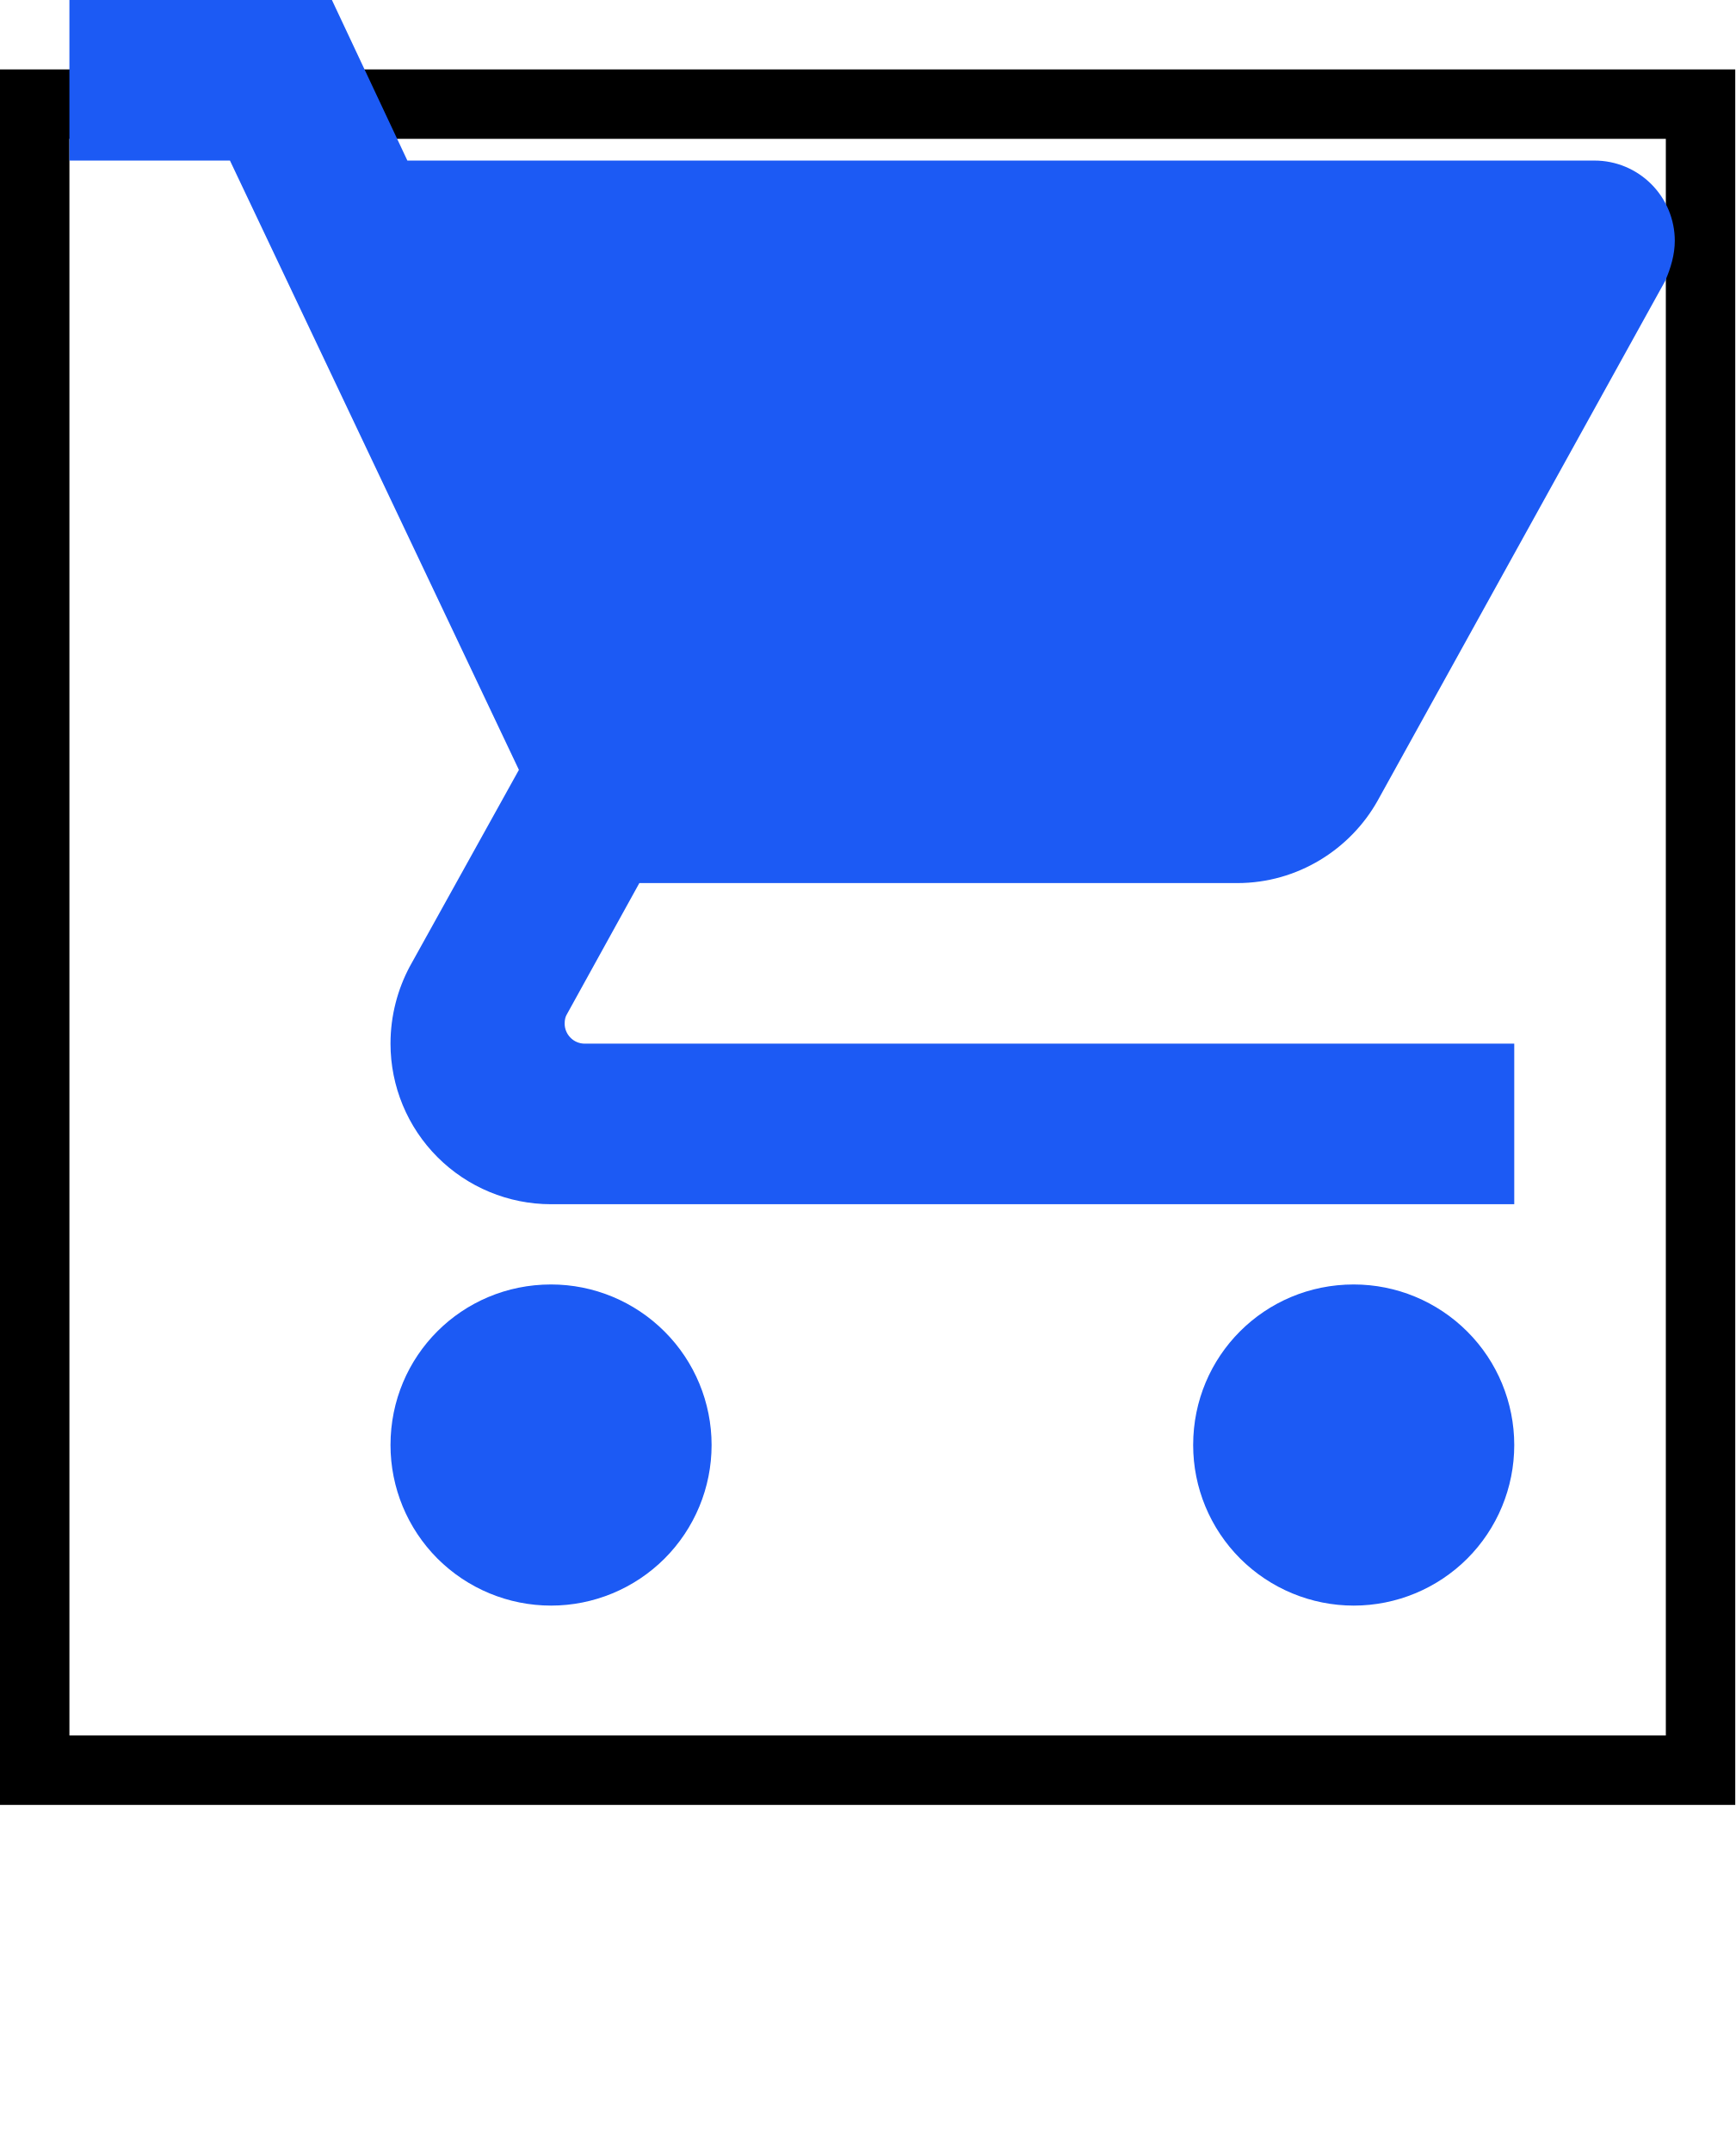
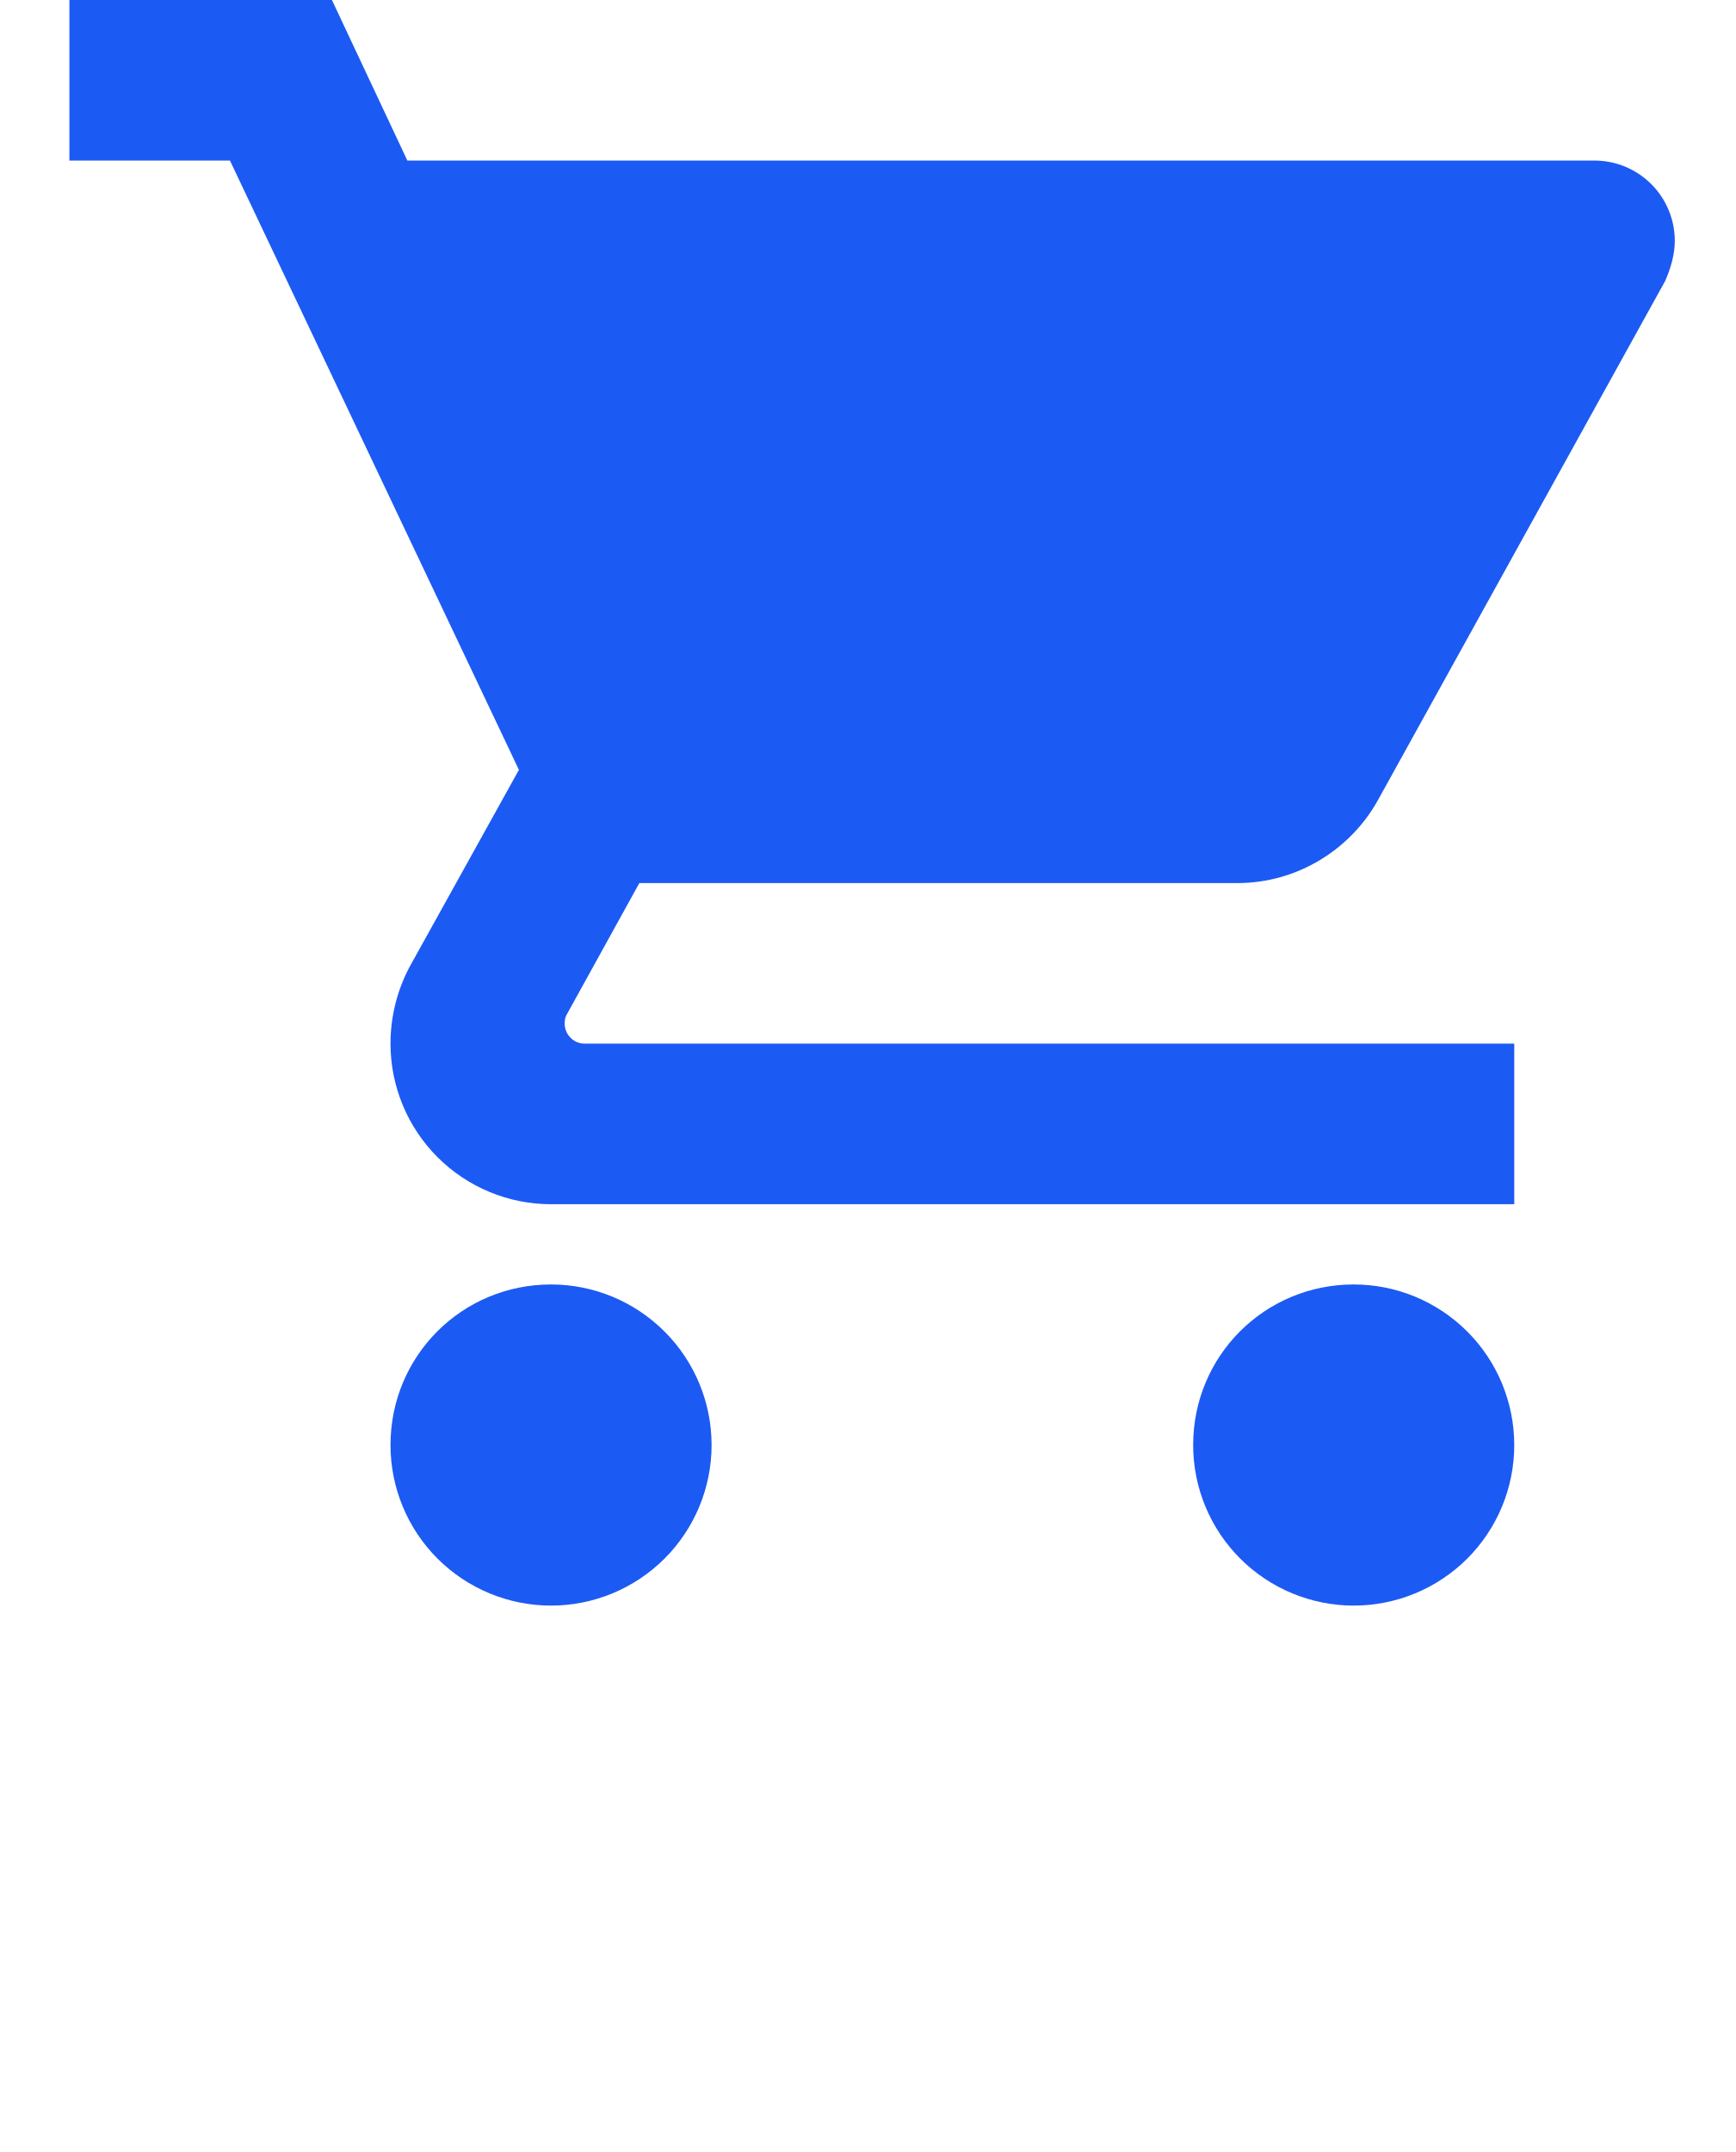
<svg xmlns="http://www.w3.org/2000/svg" width="25" height="31" viewBox="0 0 25 31" fill="none">
-   <rect x="0.5" y="1.5" width="24" height="24" stroke="black" />
  <path d="M19.503 18.503C18.22 18.503 17.19 19.532 17.19 20.816C17.19 21.43 17.434 22.018 17.868 22.452C18.302 22.885 18.89 23.129 19.503 23.129C20.117 23.129 20.705 22.885 21.139 22.452C21.573 22.018 21.816 21.43 21.816 20.816C21.816 20.203 21.573 19.614 21.139 19.181C20.705 18.747 20.117 18.503 19.503 18.503ZM1 0V2.313H3.313L7.476 11.09L5.903 13.924C5.73 14.248 5.626 14.629 5.626 15.034C5.626 15.647 5.87 16.236 6.303 16.669C6.737 17.103 7.325 17.347 7.939 17.347H21.816V15.034H8.424C8.348 15.034 8.274 15.004 8.22 14.949C8.166 14.895 8.135 14.822 8.135 14.745C8.135 14.687 8.147 14.641 8.17 14.606L9.211 12.721H17.826C18.694 12.721 19.457 12.235 19.85 11.53L23.99 4.048C24.071 3.863 24.129 3.666 24.129 3.469C24.129 3.163 24.007 2.869 23.79 2.652C23.573 2.435 23.279 2.313 22.973 2.313H5.869L4.782 0M7.939 18.503C6.655 18.503 5.626 19.532 5.626 20.816C5.626 21.43 5.87 22.018 6.303 22.452C6.737 22.885 7.325 23.129 7.939 23.129C8.552 23.129 9.14 22.885 9.574 22.452C10.008 22.018 10.252 21.43 10.252 20.816C10.252 20.203 10.008 19.614 9.574 19.181C9.14 18.747 8.552 18.503 7.939 18.503Z" fill="#1C5AF4" />
</svg>
